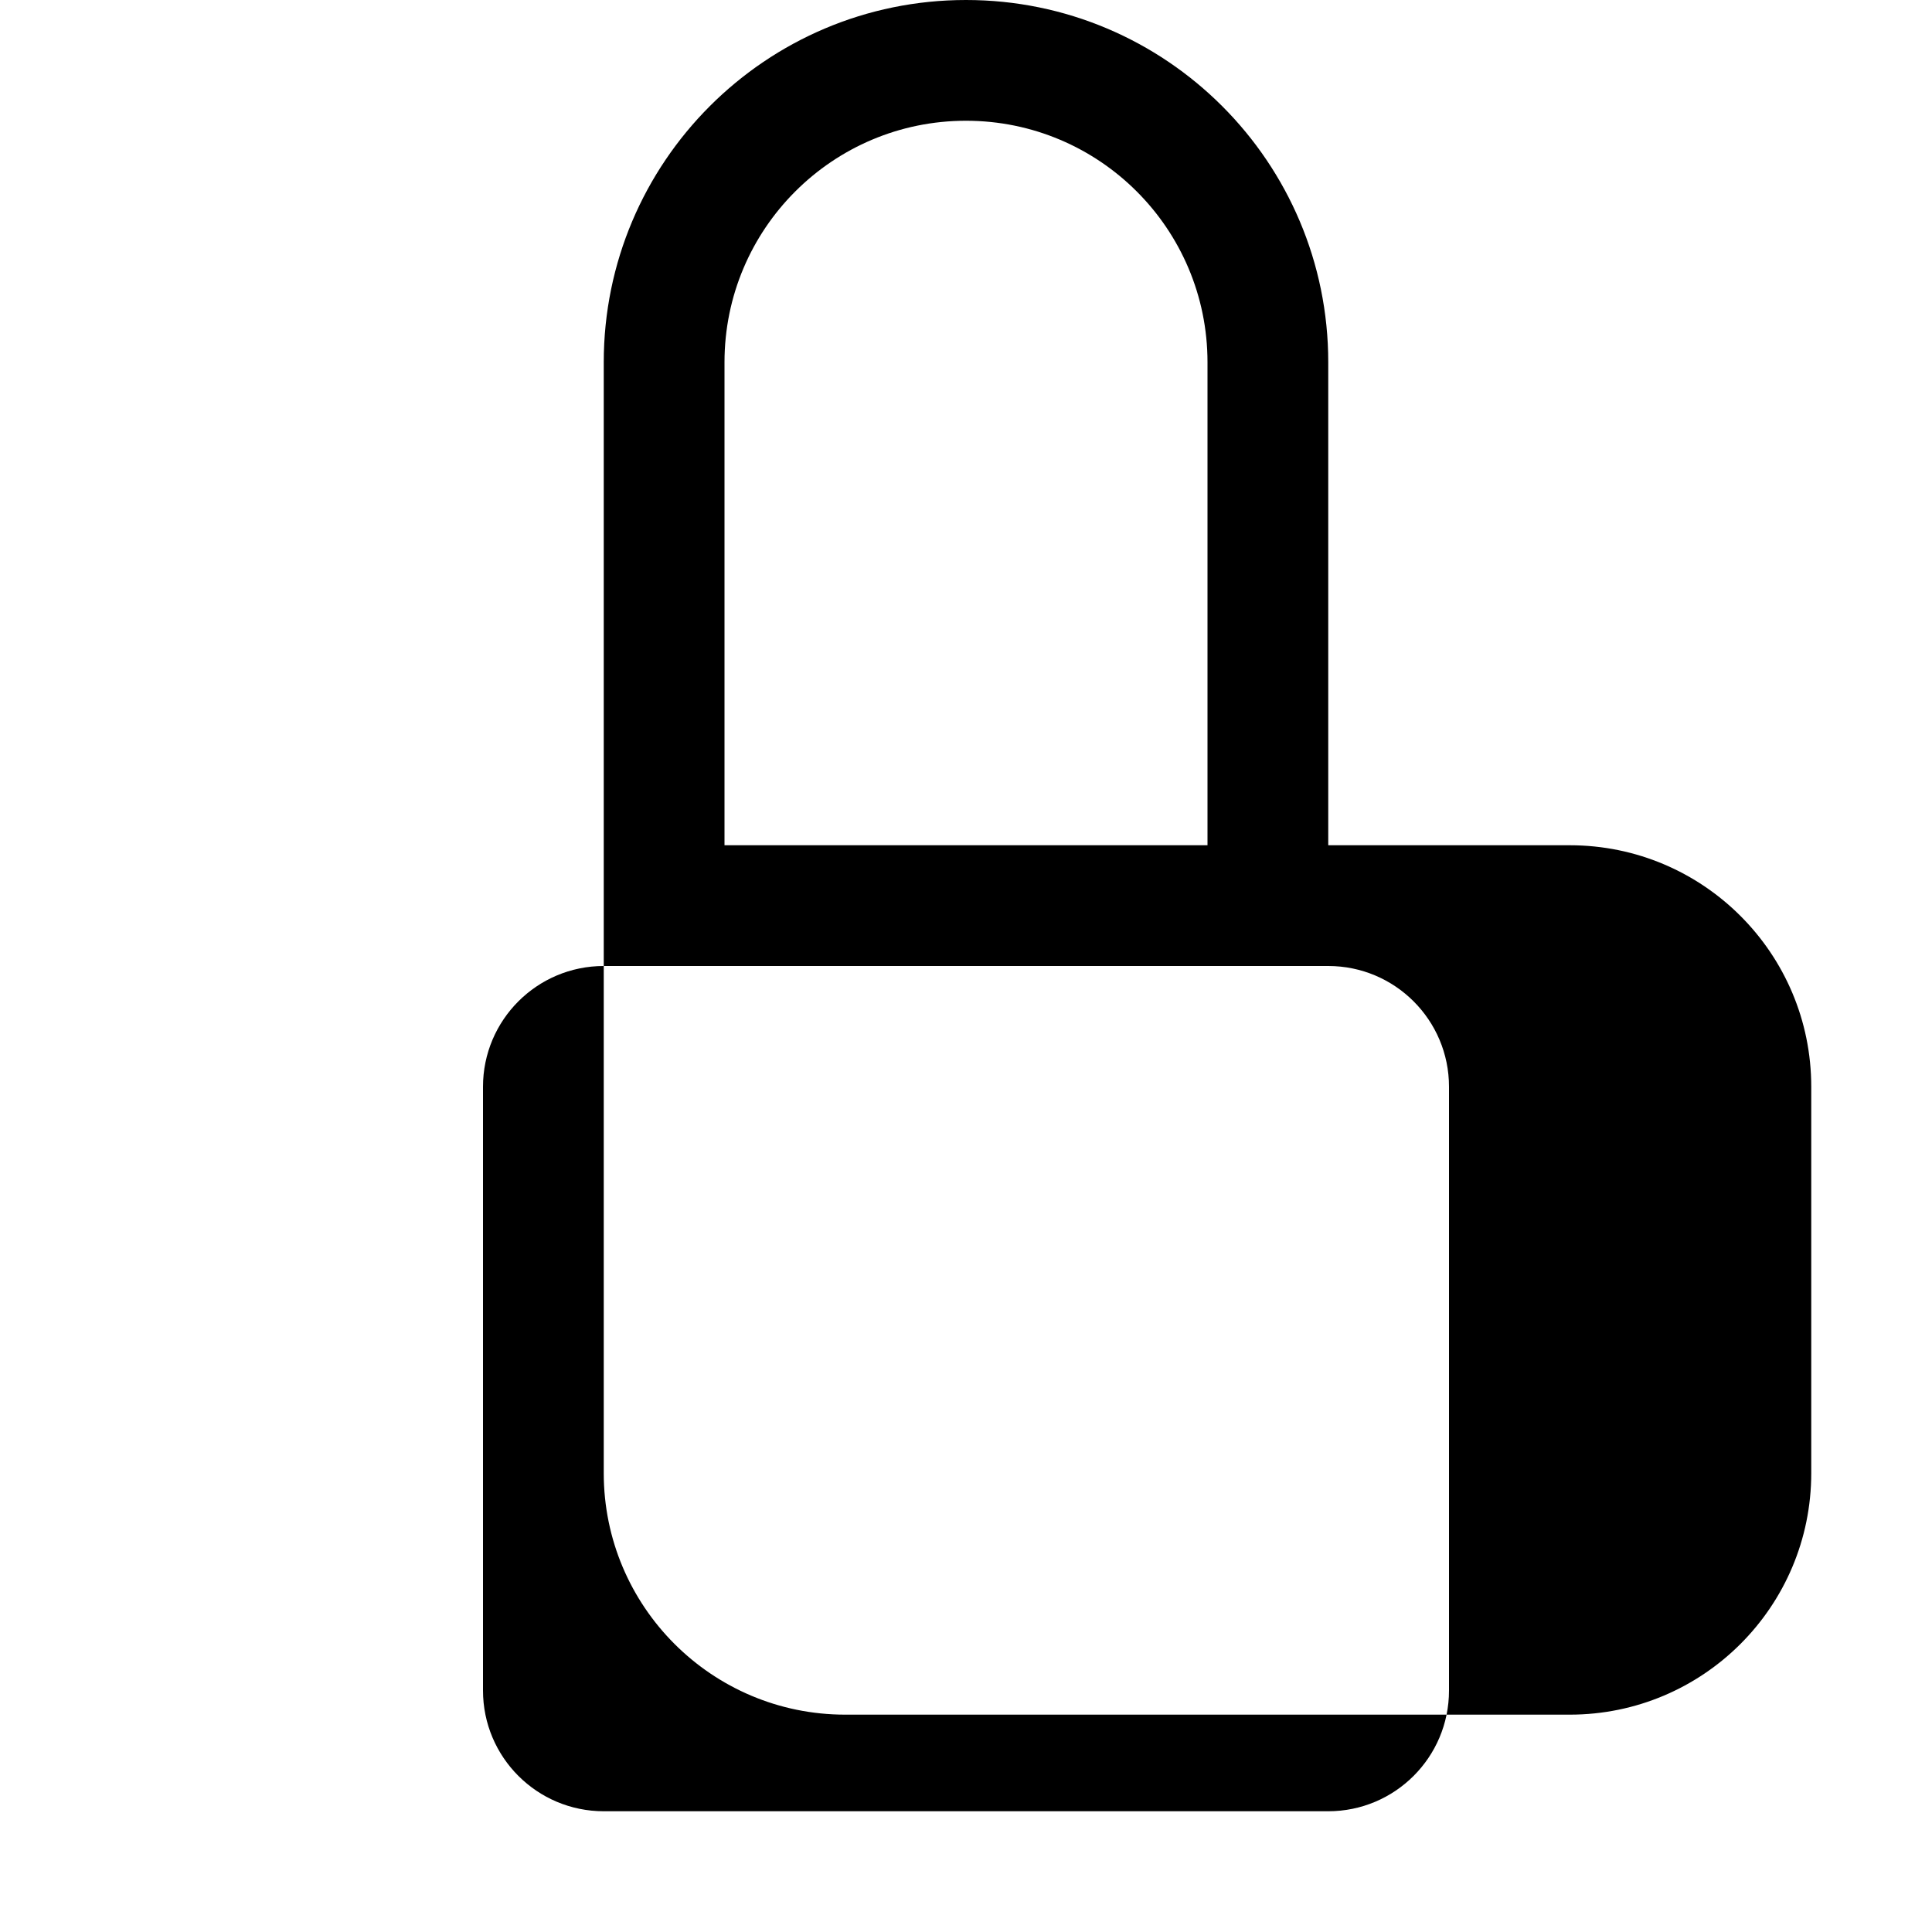
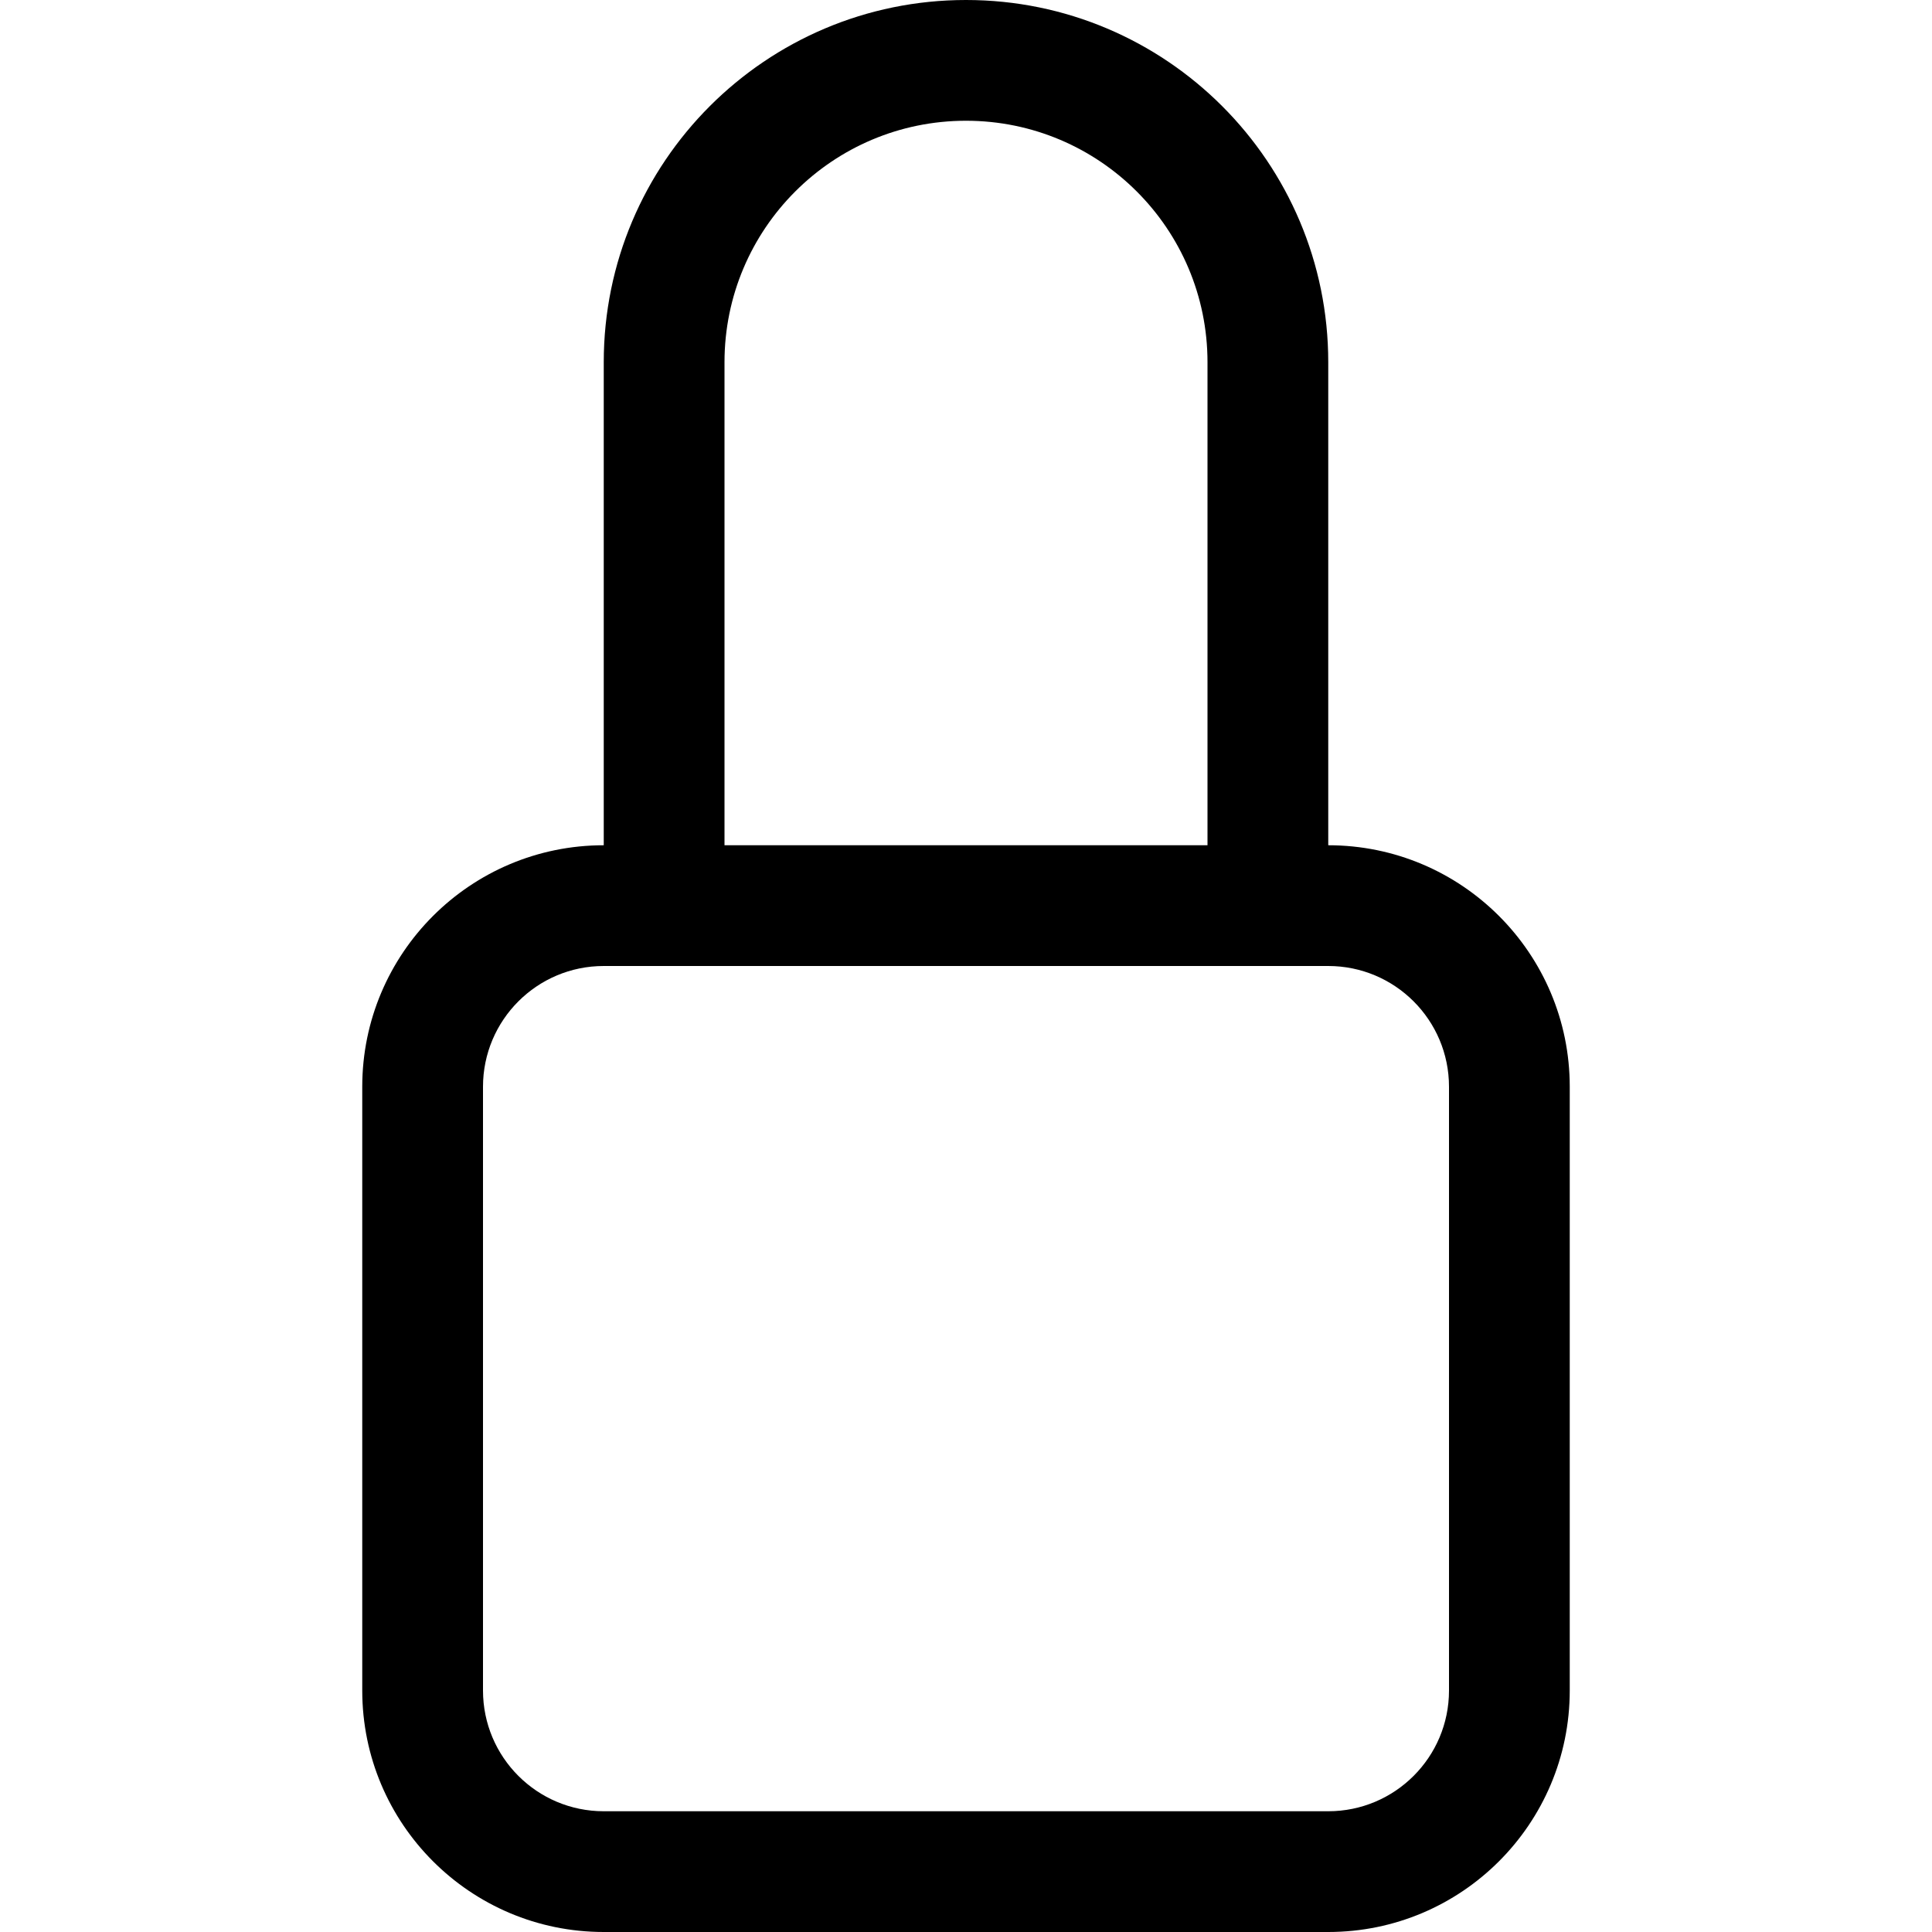
<svg xmlns="http://www.w3.org/2000/svg" width="16" height="16" fill="currentColor" class="bi bi-lock" viewBox="0 0 16 16">
-   <path d="M8 1a2 2 0 0 1 2 2v4H6V3a2 2 0 0 1 2-2zm3 6V3a3 3 0 0 0-6 0v4.2 0 0 0-2 2v5a2 2 0 0 0 2 2h6a2 2 0 0 0 2-2V9a2 2 0 0 0-2-2zM5 8h6a1 1 0 0 1 1 1v5a1 1 0 0 1-1 1H5a1 1 0 0 1-1-1V9a1 1 0 0 1 1-1z" />
+   <path d="M8 1a2 2 0 0 1 2 2v4H6V3a2 2 0 0 1 2-2zm3 6V3a3 3 0 0 0-6 0v4a2 2 0 0 0-2 2v5a2 2 0 0 0 2 2h6a2 2 0 0 0 2-2V9a2 2 0 0 0-2-2zM5 8h6a1 1 0 0 1 1 1v5a1 1 0 0 1-1 1H5a1 1 0 0 1-1-1V9a1 1 0 0 1 1-1z" />
</svg>
